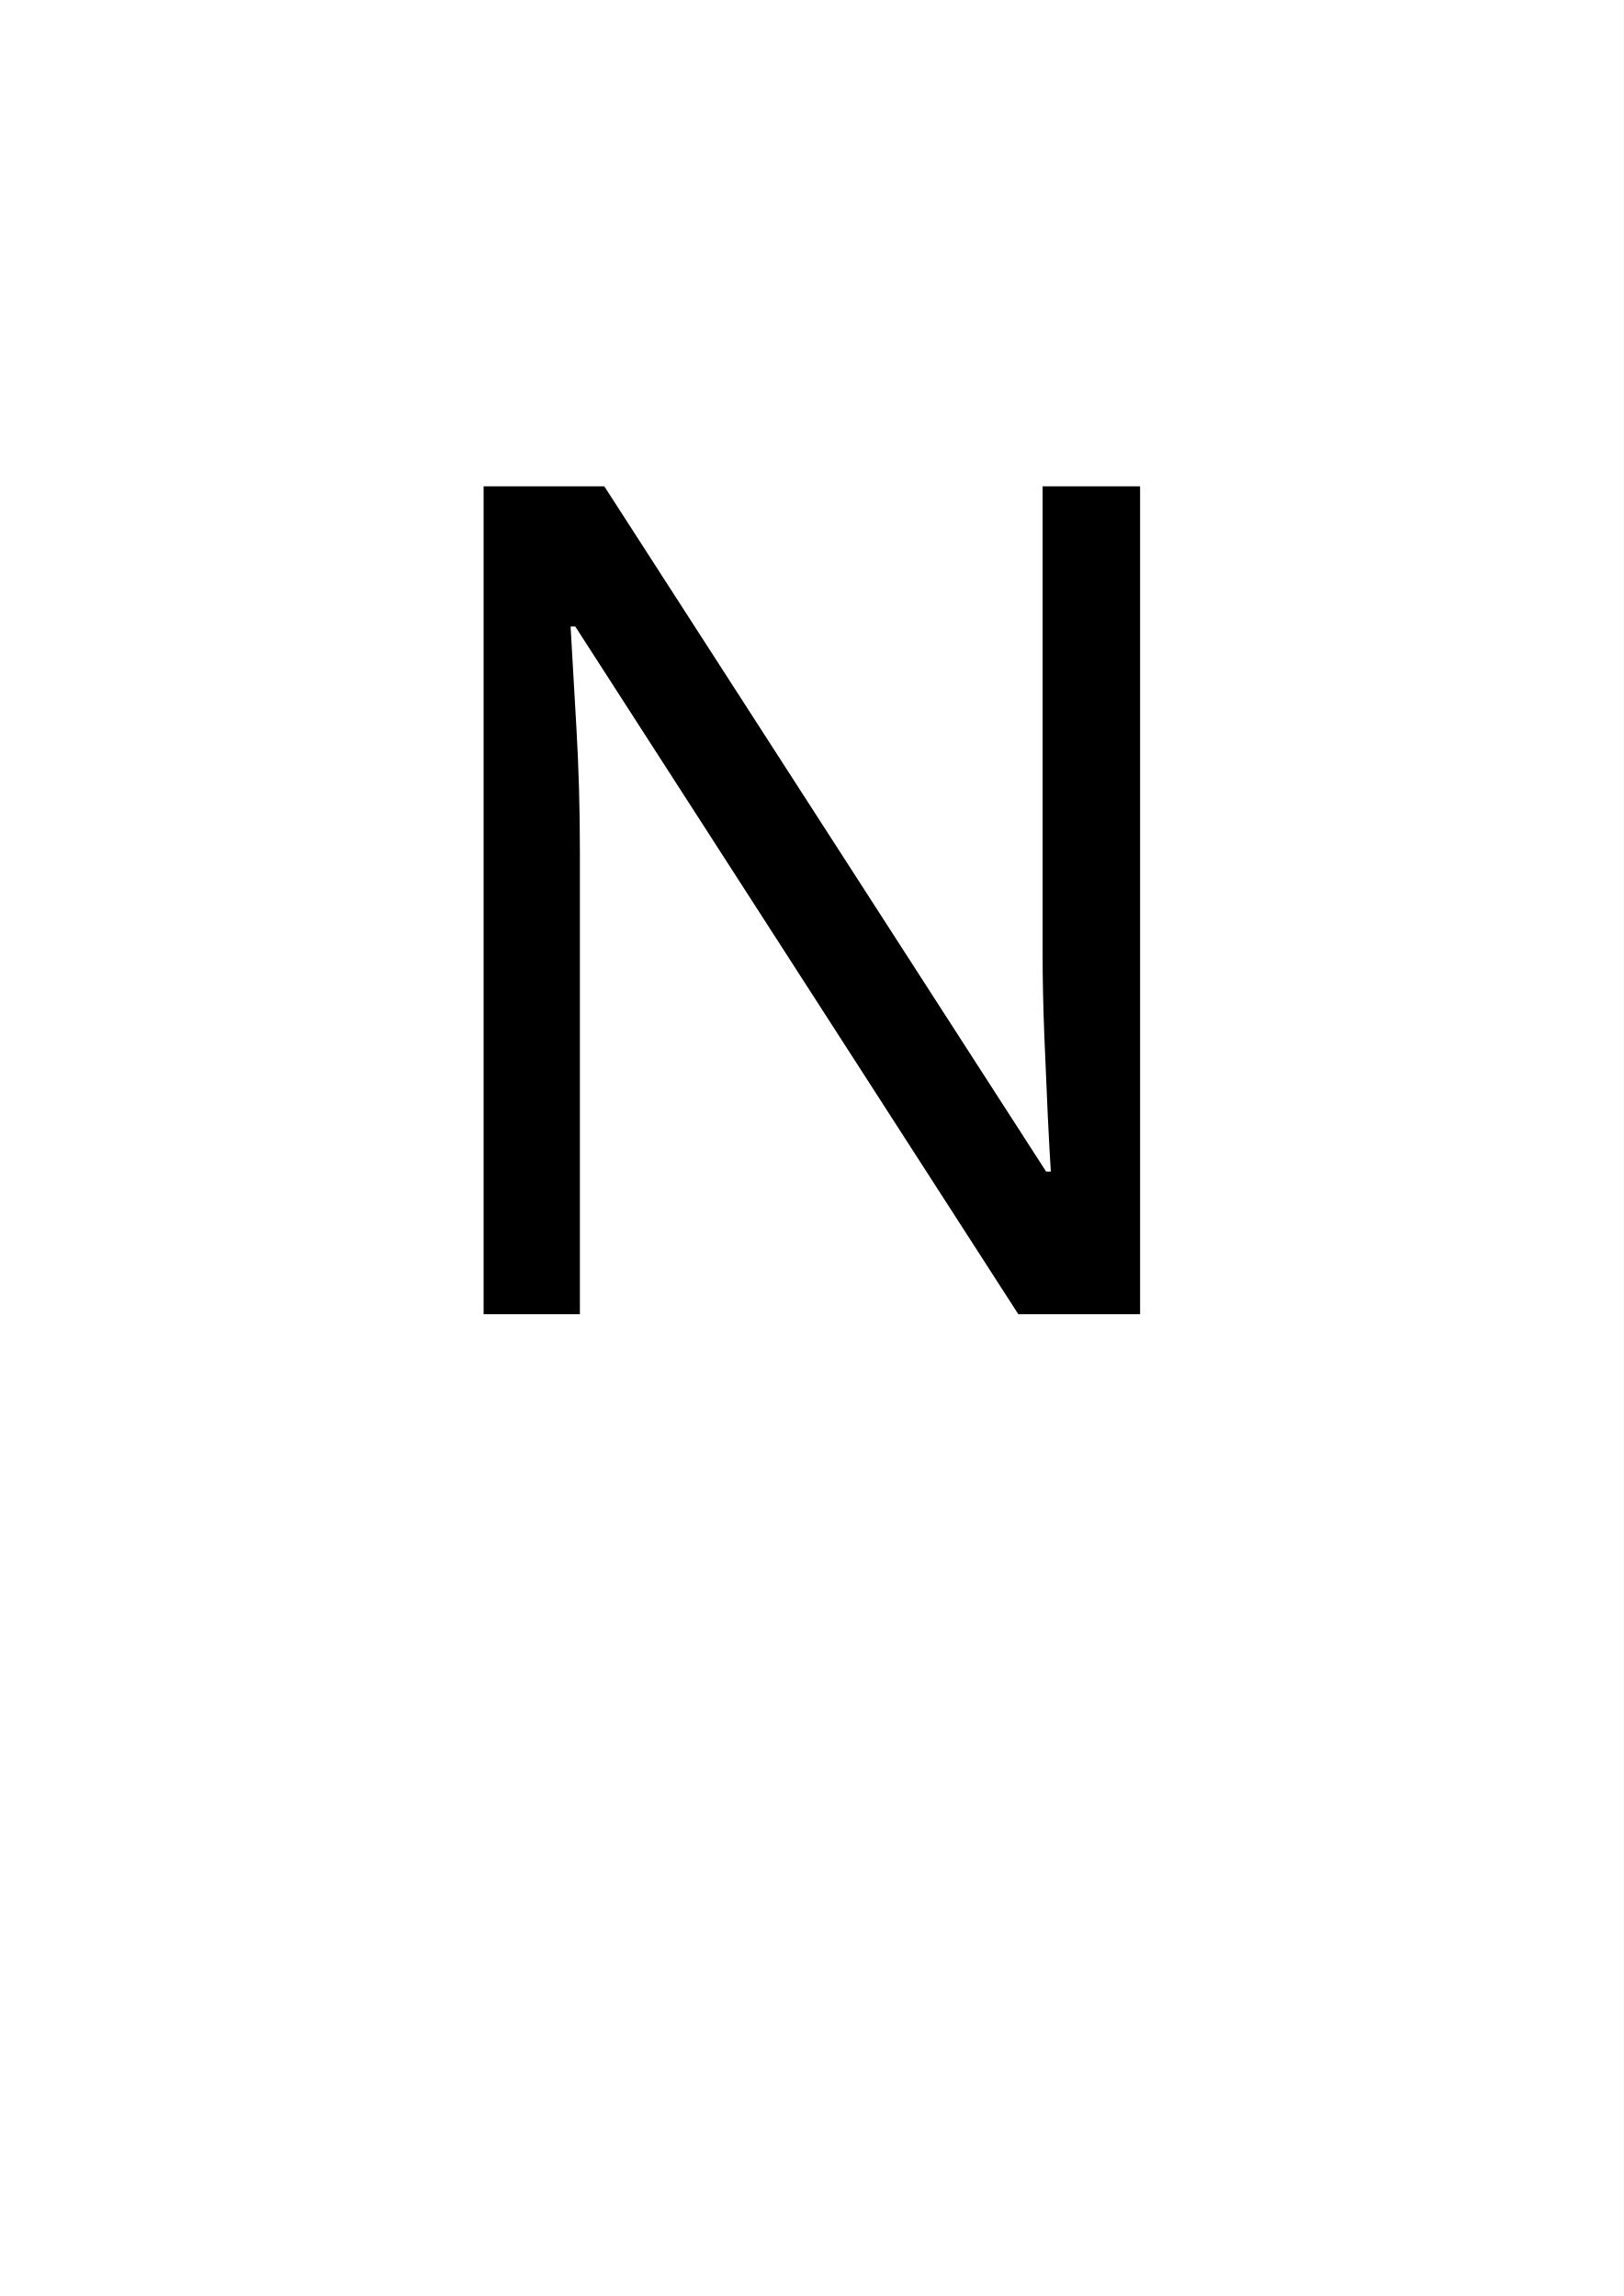
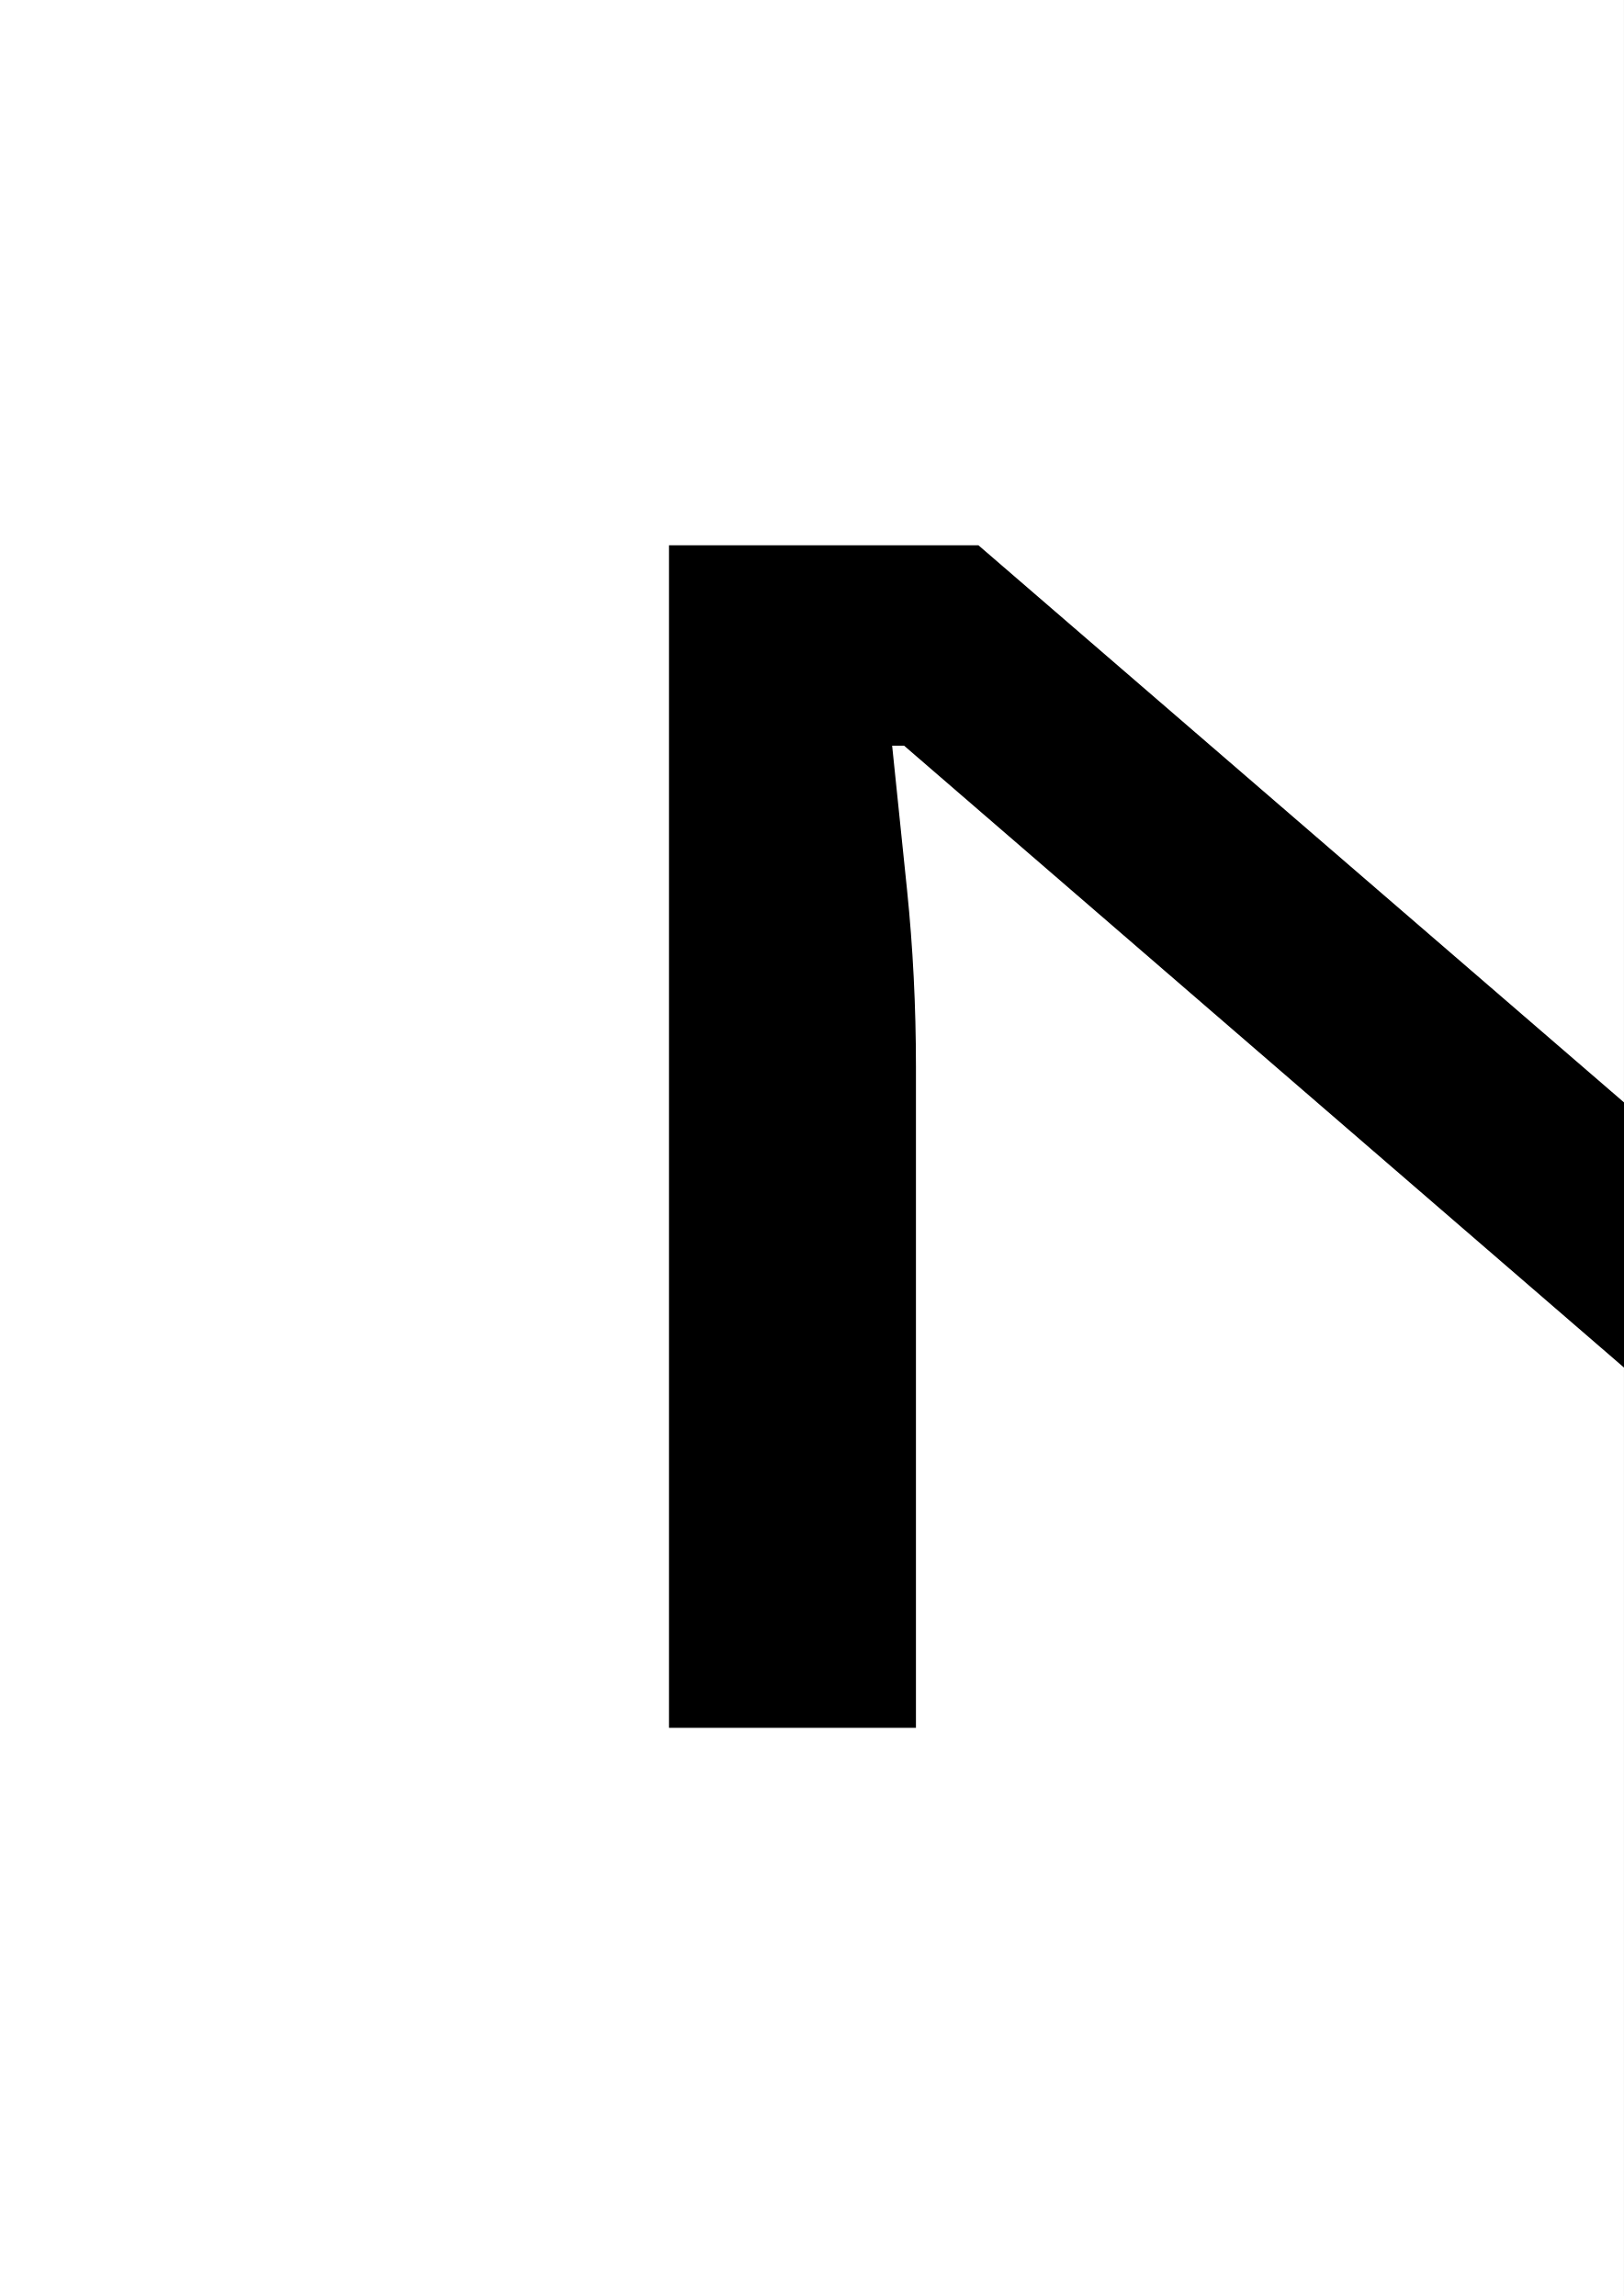
- <svg xmlns="http://www.w3.org/2000/svg" viewBox="0 0 210 297" width="100%" height="100%" preserveAspectRatio="xMidYMid meet">
+ <svg xmlns="http://www.w3.org/2000/svg" width="%100" height="%100" viewBox="0 0 210 297" version="1.1" id="svg1">
+   <defs id="defs1">
+     <rect x="336.342" y="497.315" width="5.235" height="620.335" id="rect2" />
+   </defs>
  <g id="layer1">
-     <rect style="fill:#ffffff;fill-opacity:1;" id="rect1" width="210" height="297" x="0" y="0" />
-     <text xml:space="preserve" style="font-family:'Niagara solid'; font-size:150px; fill:#000000; text-anchor:middle;" x="105" y="170" id="text1">N</text>
+     <rect style="fill:#ffffff;fill-opacity:1;stroke-width:0.264" id="rect1" width="210" height="300" x="8.0572548e-08" y="0" />
+     <text xml:space="preserve" style="font-style:normal;font-variant:normal;font-weight:normal;font-stretch:condensed;font-size:287.174px;font-family:'Niagara Solid';-inkscape-font-specification:'Niagara Solid Condensed';text-align:start;writing-mode:lr-tb;direction:ltr;text-anchor:start;fill:#000000;stroke-width:0.337" x="36.682" y="299.606" id="text1" transform="scale(1.34052,0.7459794)">
+       <tspan id="tspan1" style="font-style:normal;font-variant:normal;font-weight:normal;font-stretch:condensed;font-size:287.174px;font-family:'Niagara Solid';-inkscape-font-specification:'Niagara Solid Condensed';stroke-width:0.337" x="36.682" y="299.606">N</tspan>
+     </text>
  </g>
</svg>
